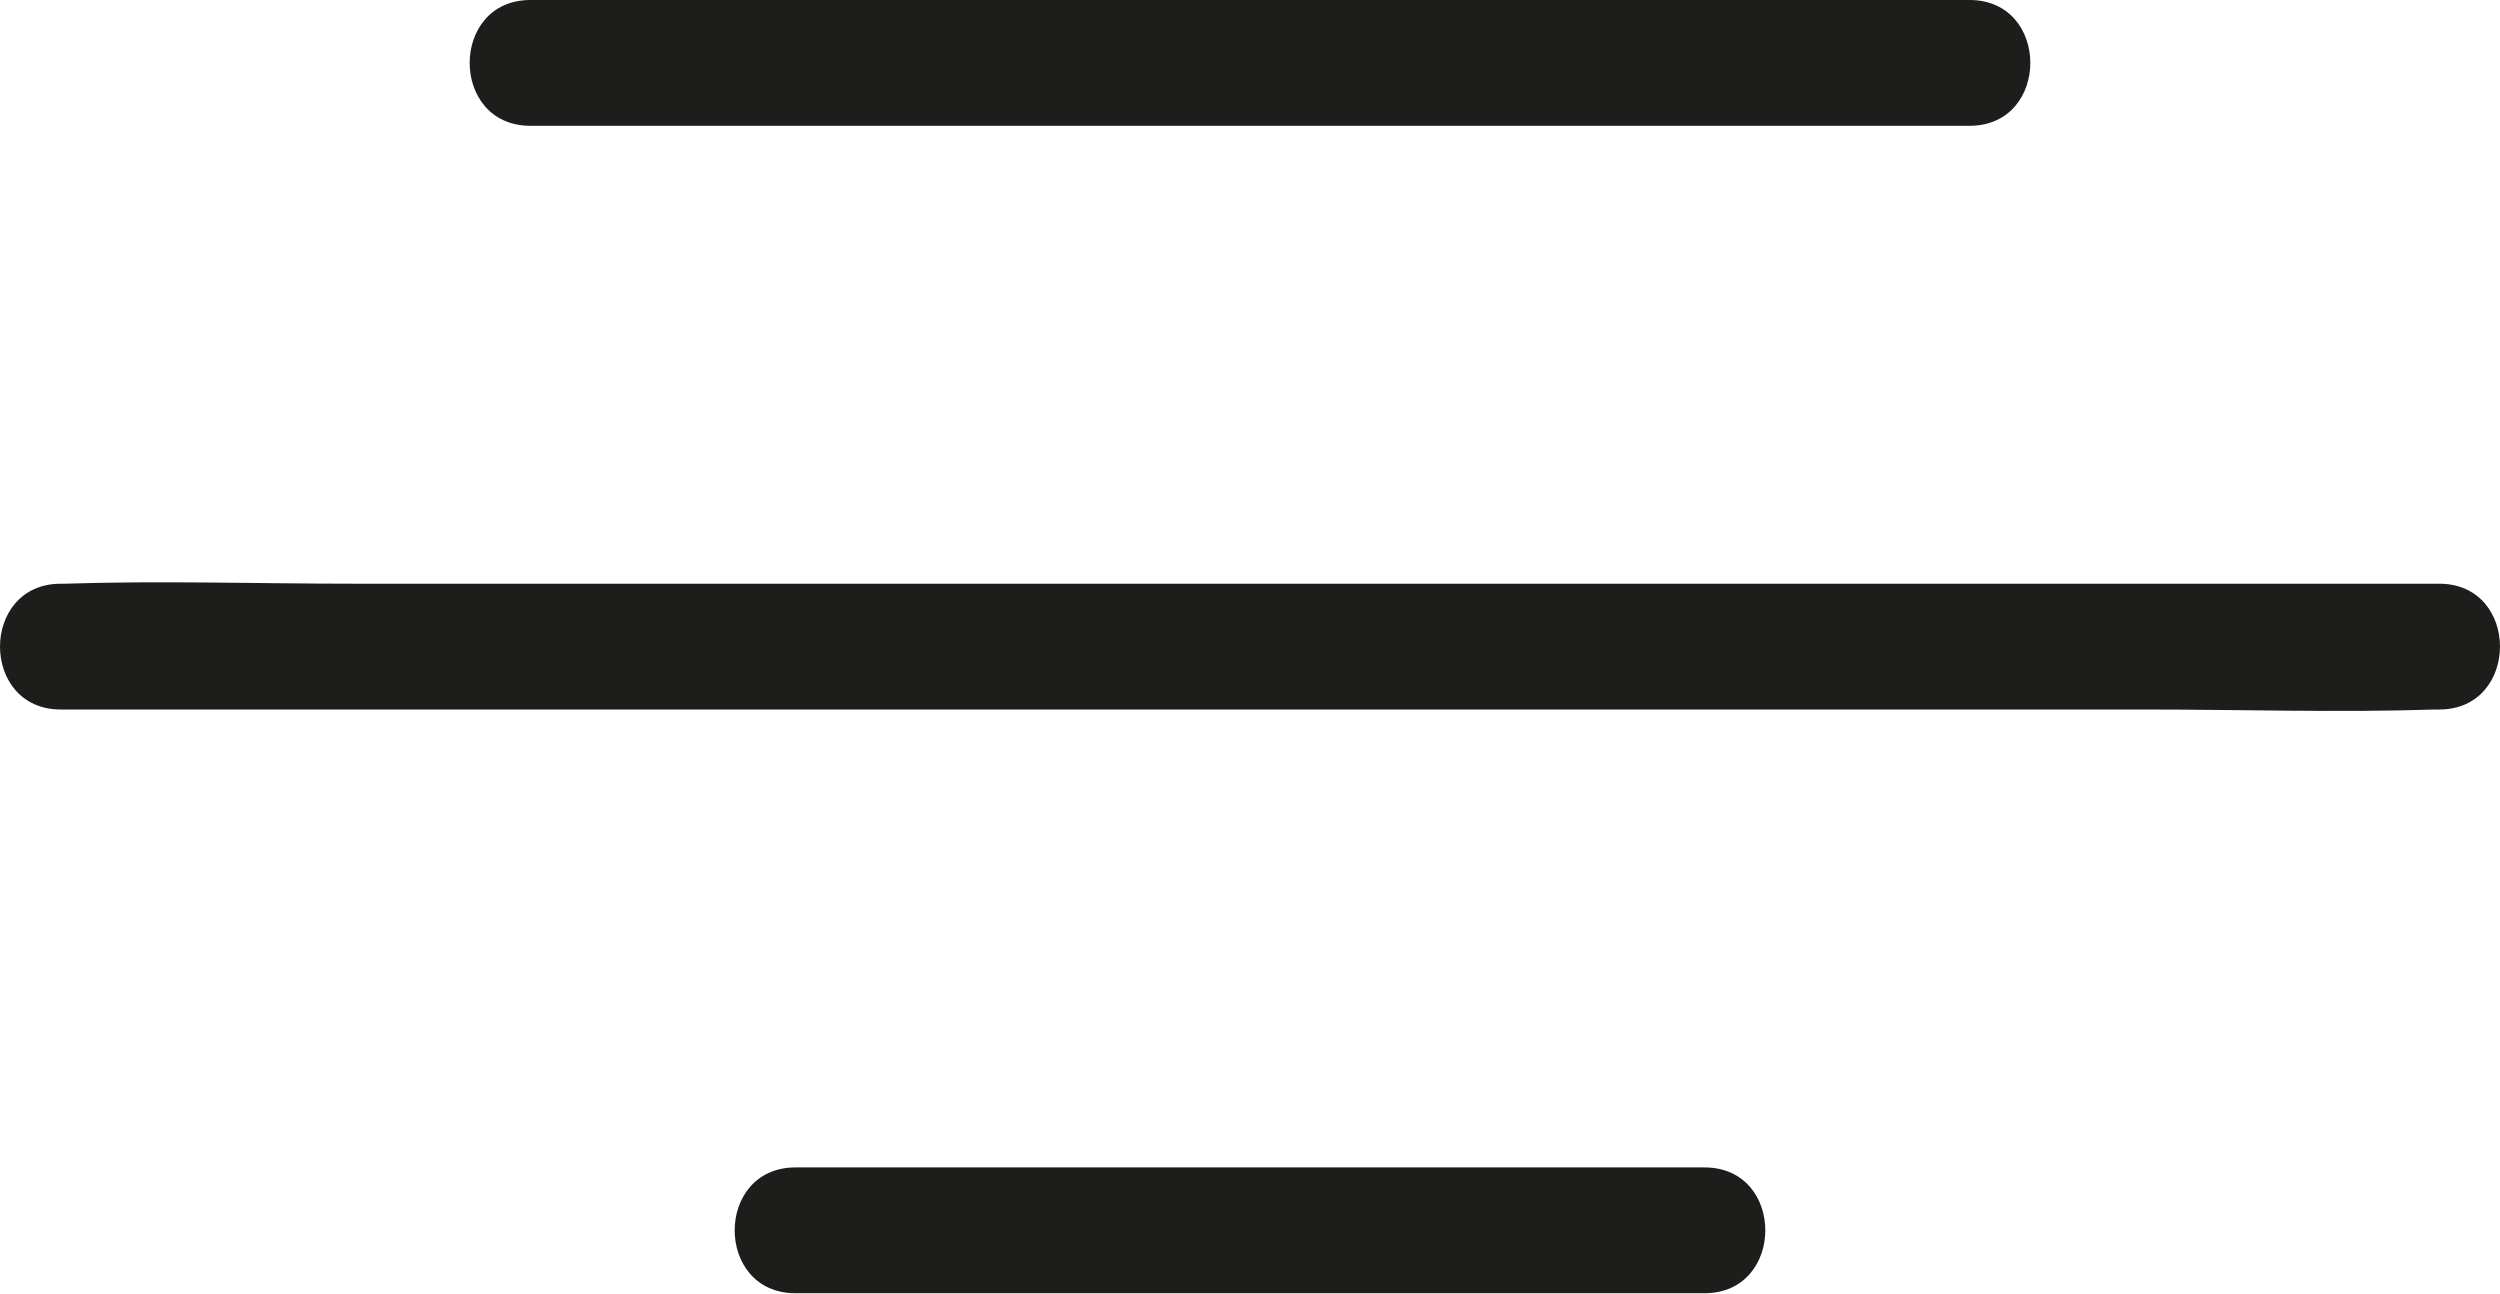
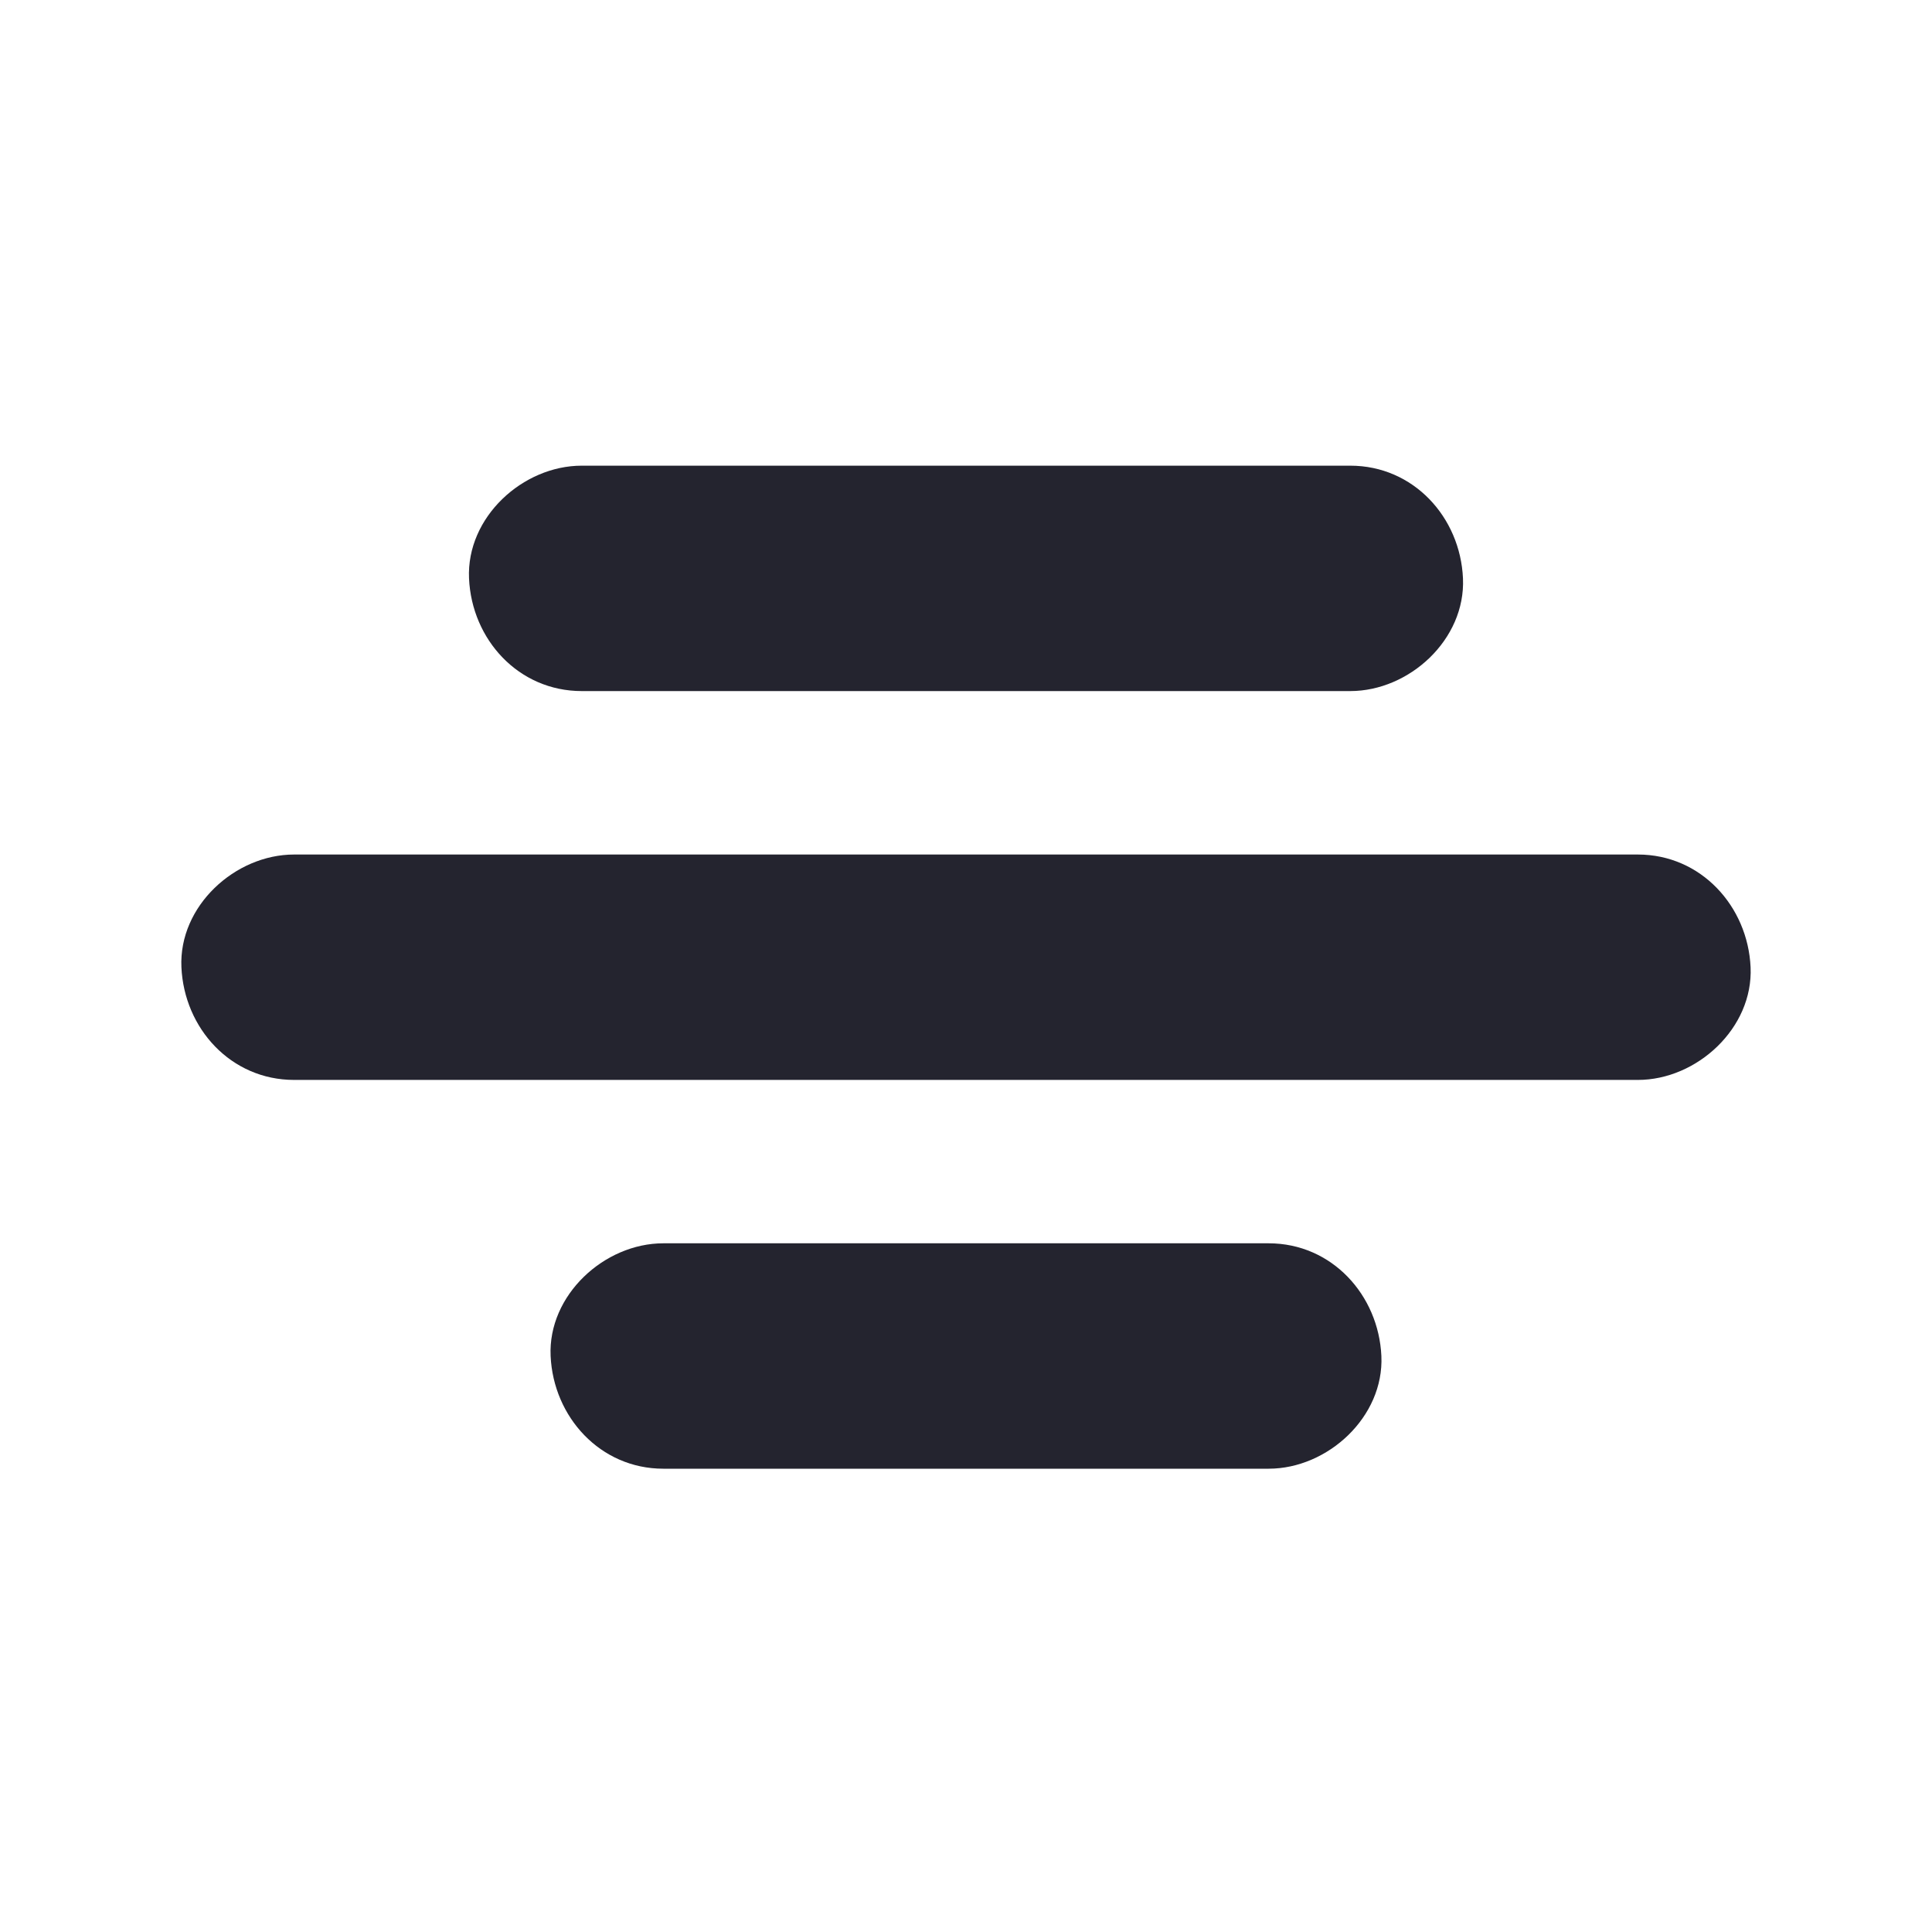
- <svg xmlns="http://www.w3.org/2000/svg" id="Ebene_3" data-name="Ebene 3" viewBox="0 0 496.82 257">
+ <svg xmlns="http://www.w3.org/2000/svg" id="Ebene_1" data-name="Ebene 1" viewBox="0 0 300 300">
  <defs>
-     <style>.cls-1{fill:#1d1d1b;}</style>
+     <style>.cls-1{fill:#24242f;}</style>
  </defs>
-   <path class="cls-1" d="M19.67,268.5H433.91c19.17,0,38.46.63,57.62,0h.8c16.09,0,16.12-25,0-25H78.09c-19.17,0-38.46-.63-57.62,0h-.8c-16.09,0-16.12,25,0,25Z" transform="translate(-7.59 -127.5)" />
-   <path class="cls-1" d="M113,152.5H399c16.09,0,16.11-25,0-25H113c-16.09,0-16.11,25,0,25Z" transform="translate(-7.59 -127.5)" />
-   <path class="cls-1" d="M165.67,384.5H346.33c16.09,0,16.12-25,0-25H165.67c-16.09,0-16.12,25,0,25Z" transform="translate(-7.59 -127.5)" />
+   <path class="cls-1" d="M254.33,132.69H45.67c-9.16,0-17.93,8-17.5,17.5s7.69,17.5,17.5,17.5H254.33c9.16,0,17.93-8.05,17.5-17.5S264.14,132.69,254.33,132.69Z" />
+   <path class="cls-1" d="M90.33,107.31H209.67c9.15,0,17.92-8,17.5-17.5s-7.69-17.5-17.5-17.5H90.33c-9.15,0-17.92,8-17.5,17.5S80.52,107.31,90.33,107.31Z" />
+   <path class="cls-1" d="M197,193.06H103c-9.16,0-17.93,8.05-17.5,17.5s7.69,17.5,17.5,17.5h94c9.16,0,17.93-8.05,17.5-17.5S206.82,193.06,197,193.06Z" />
</svg>
